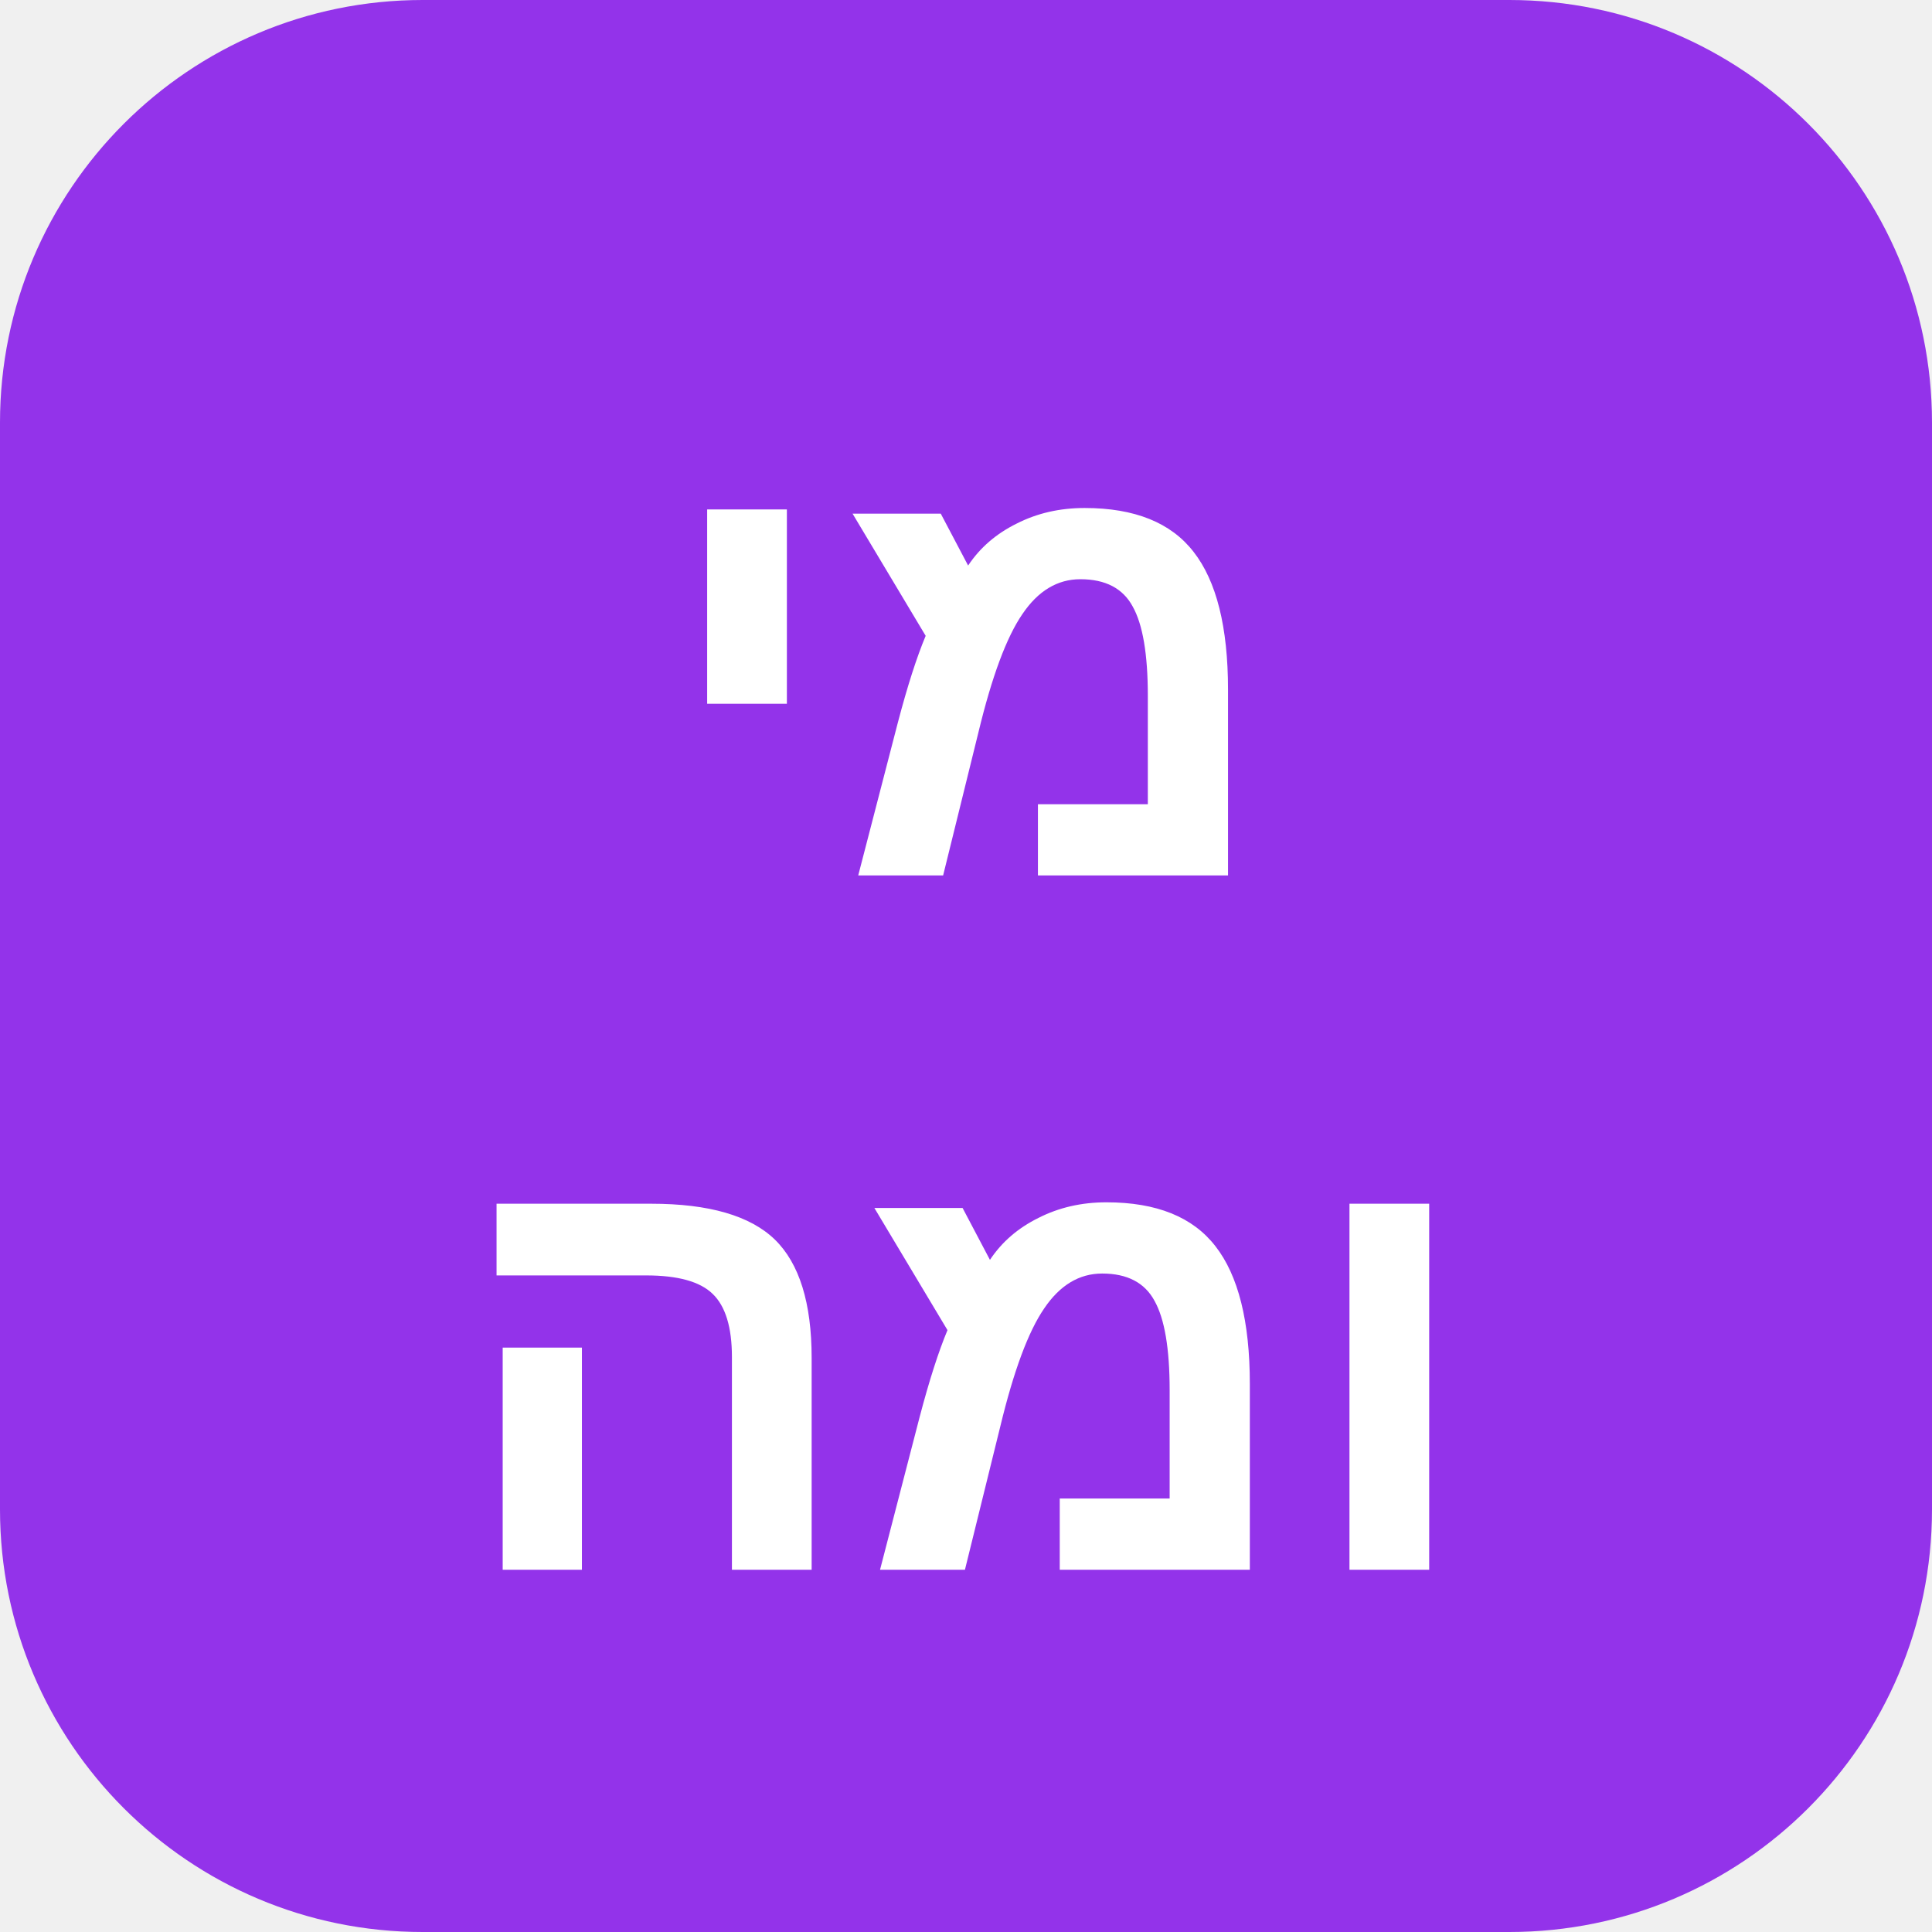
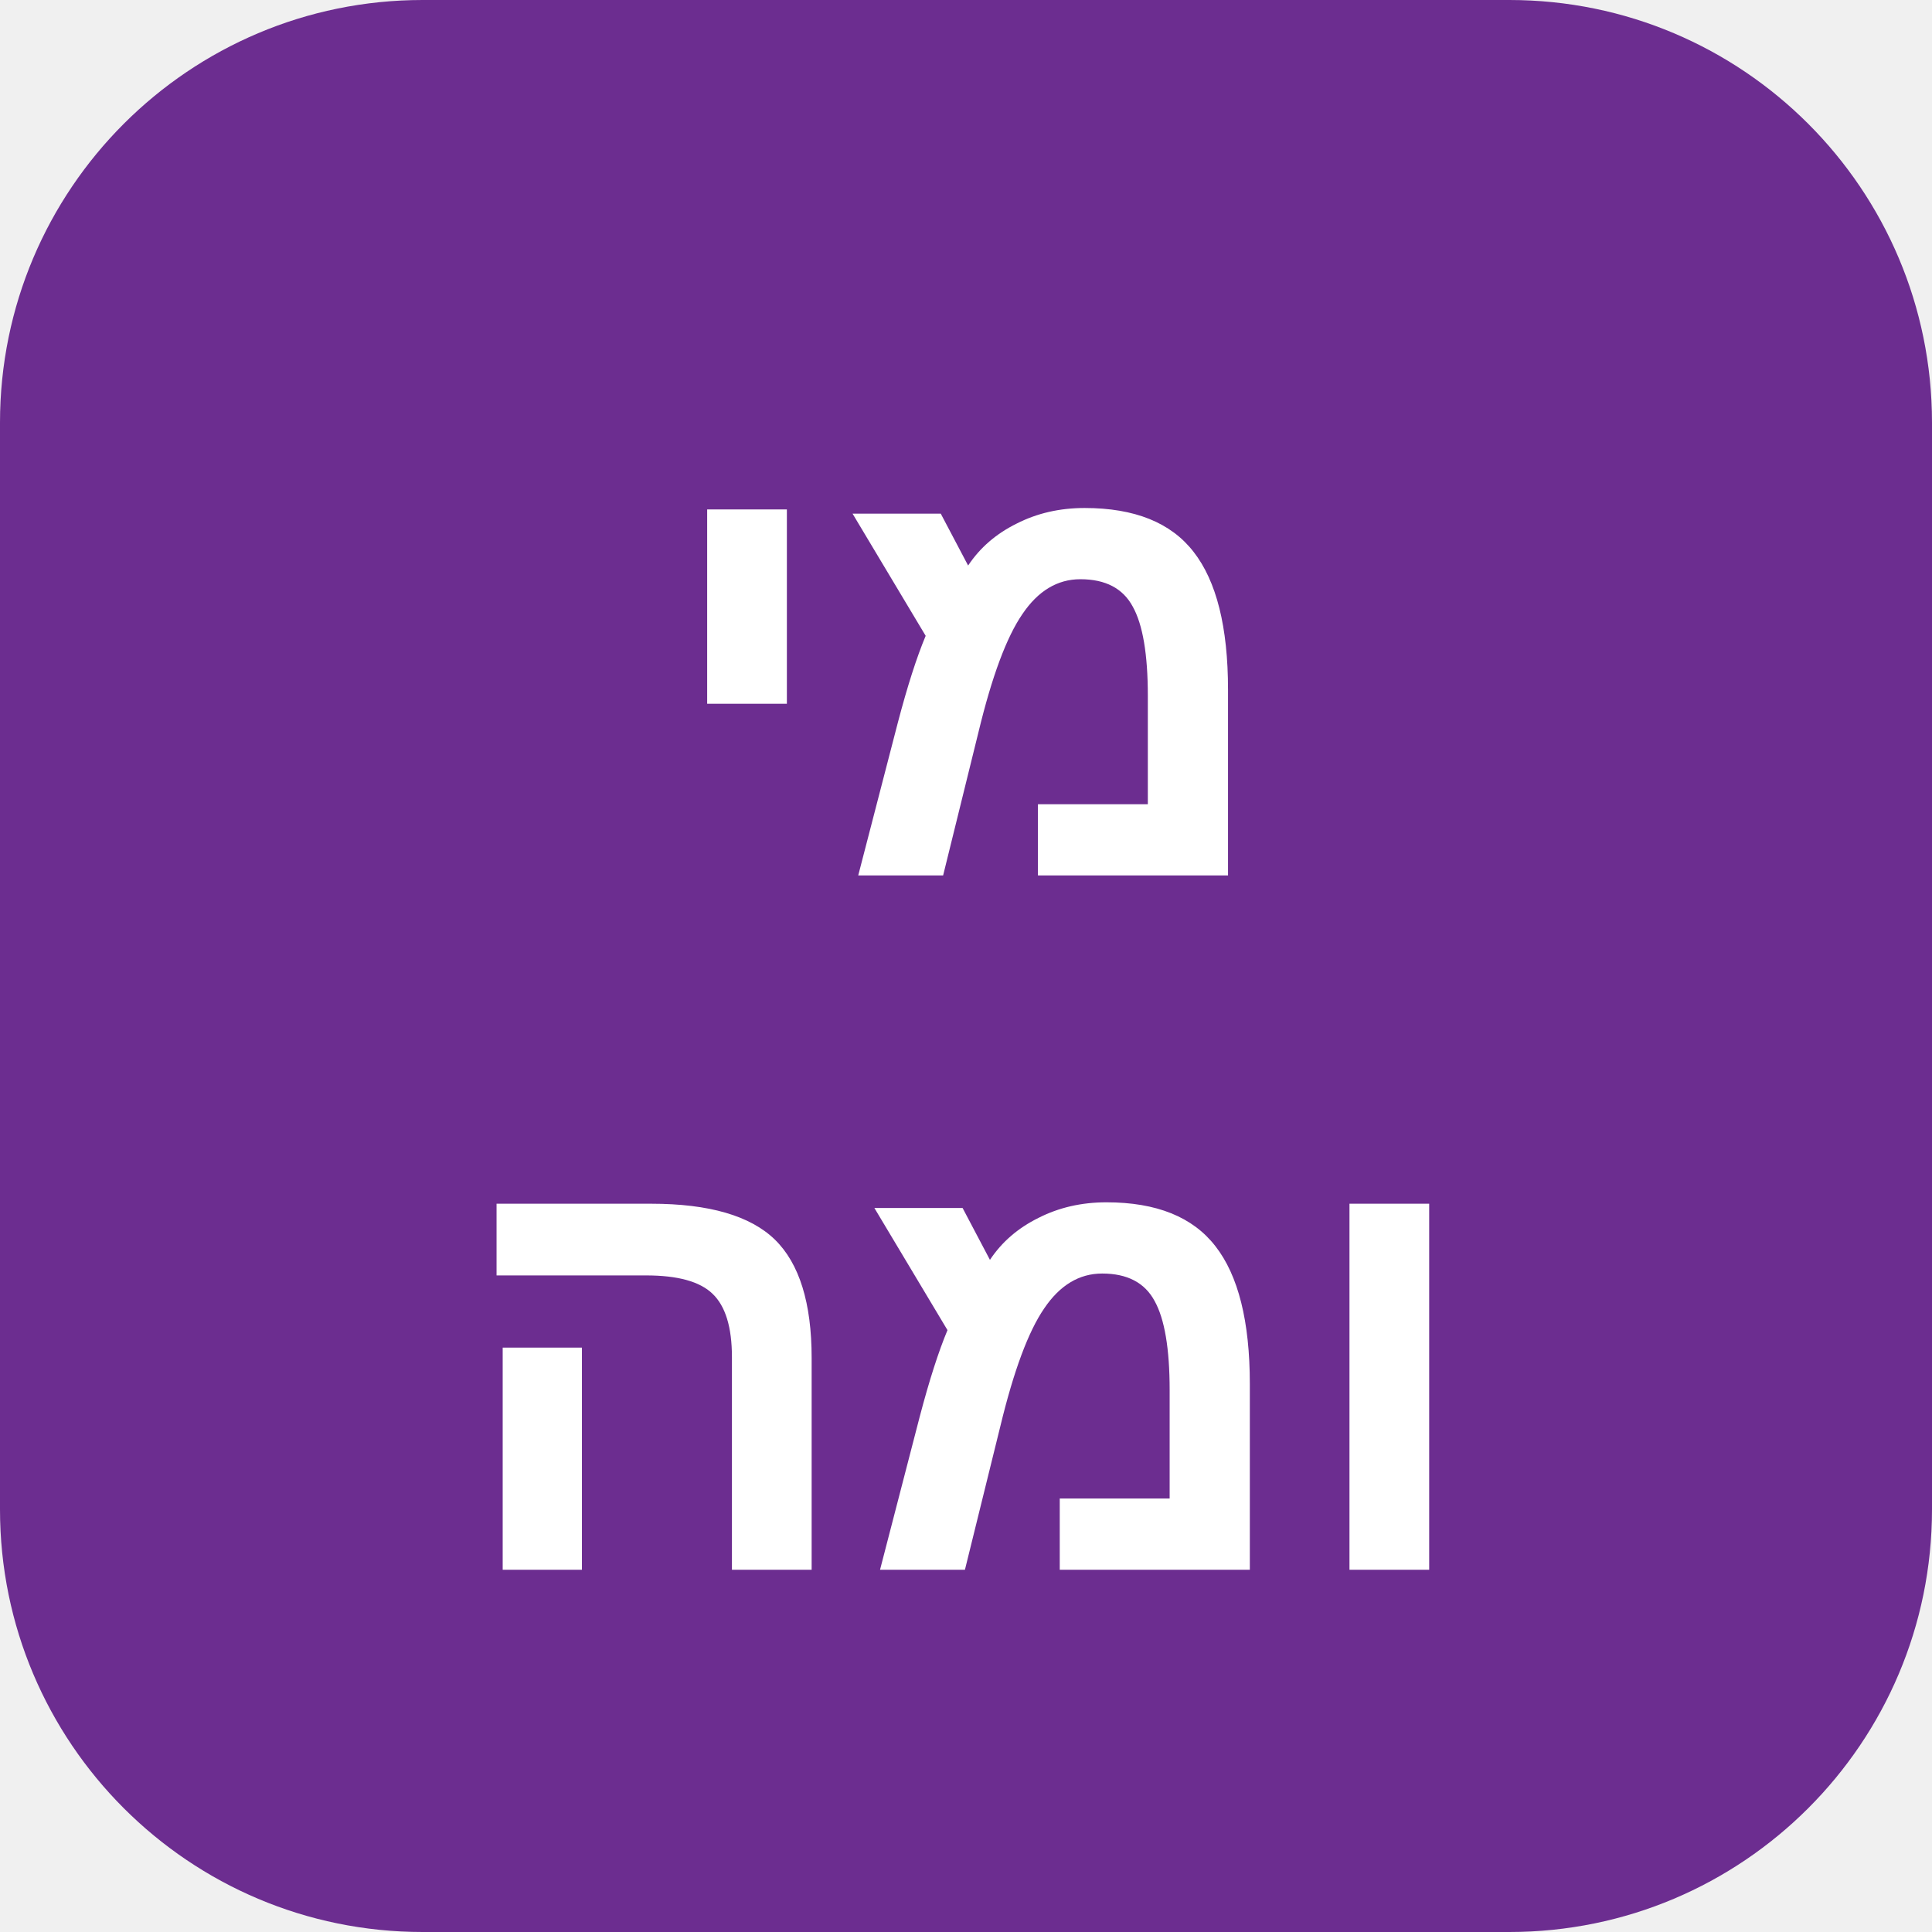
<svg xmlns="http://www.w3.org/2000/svg" viewBox="0 0 64 64">
-   <rect width="64" height="64" rx="14" fill="#9333EA" />
+   <rect width="64" height="64" rx="14" fill="#6C2D90" />
  <text x="32" y="29" text-anchor="middle" font-family="Arial, sans-serif" font-weight="800" font-size="20" fill="#fff">מי</text>
  <text x="32" y="52" text-anchor="middle" font-family="Arial, sans-serif" font-weight="800" font-size="20" fill="#fff">ומה</text>
</svg>
